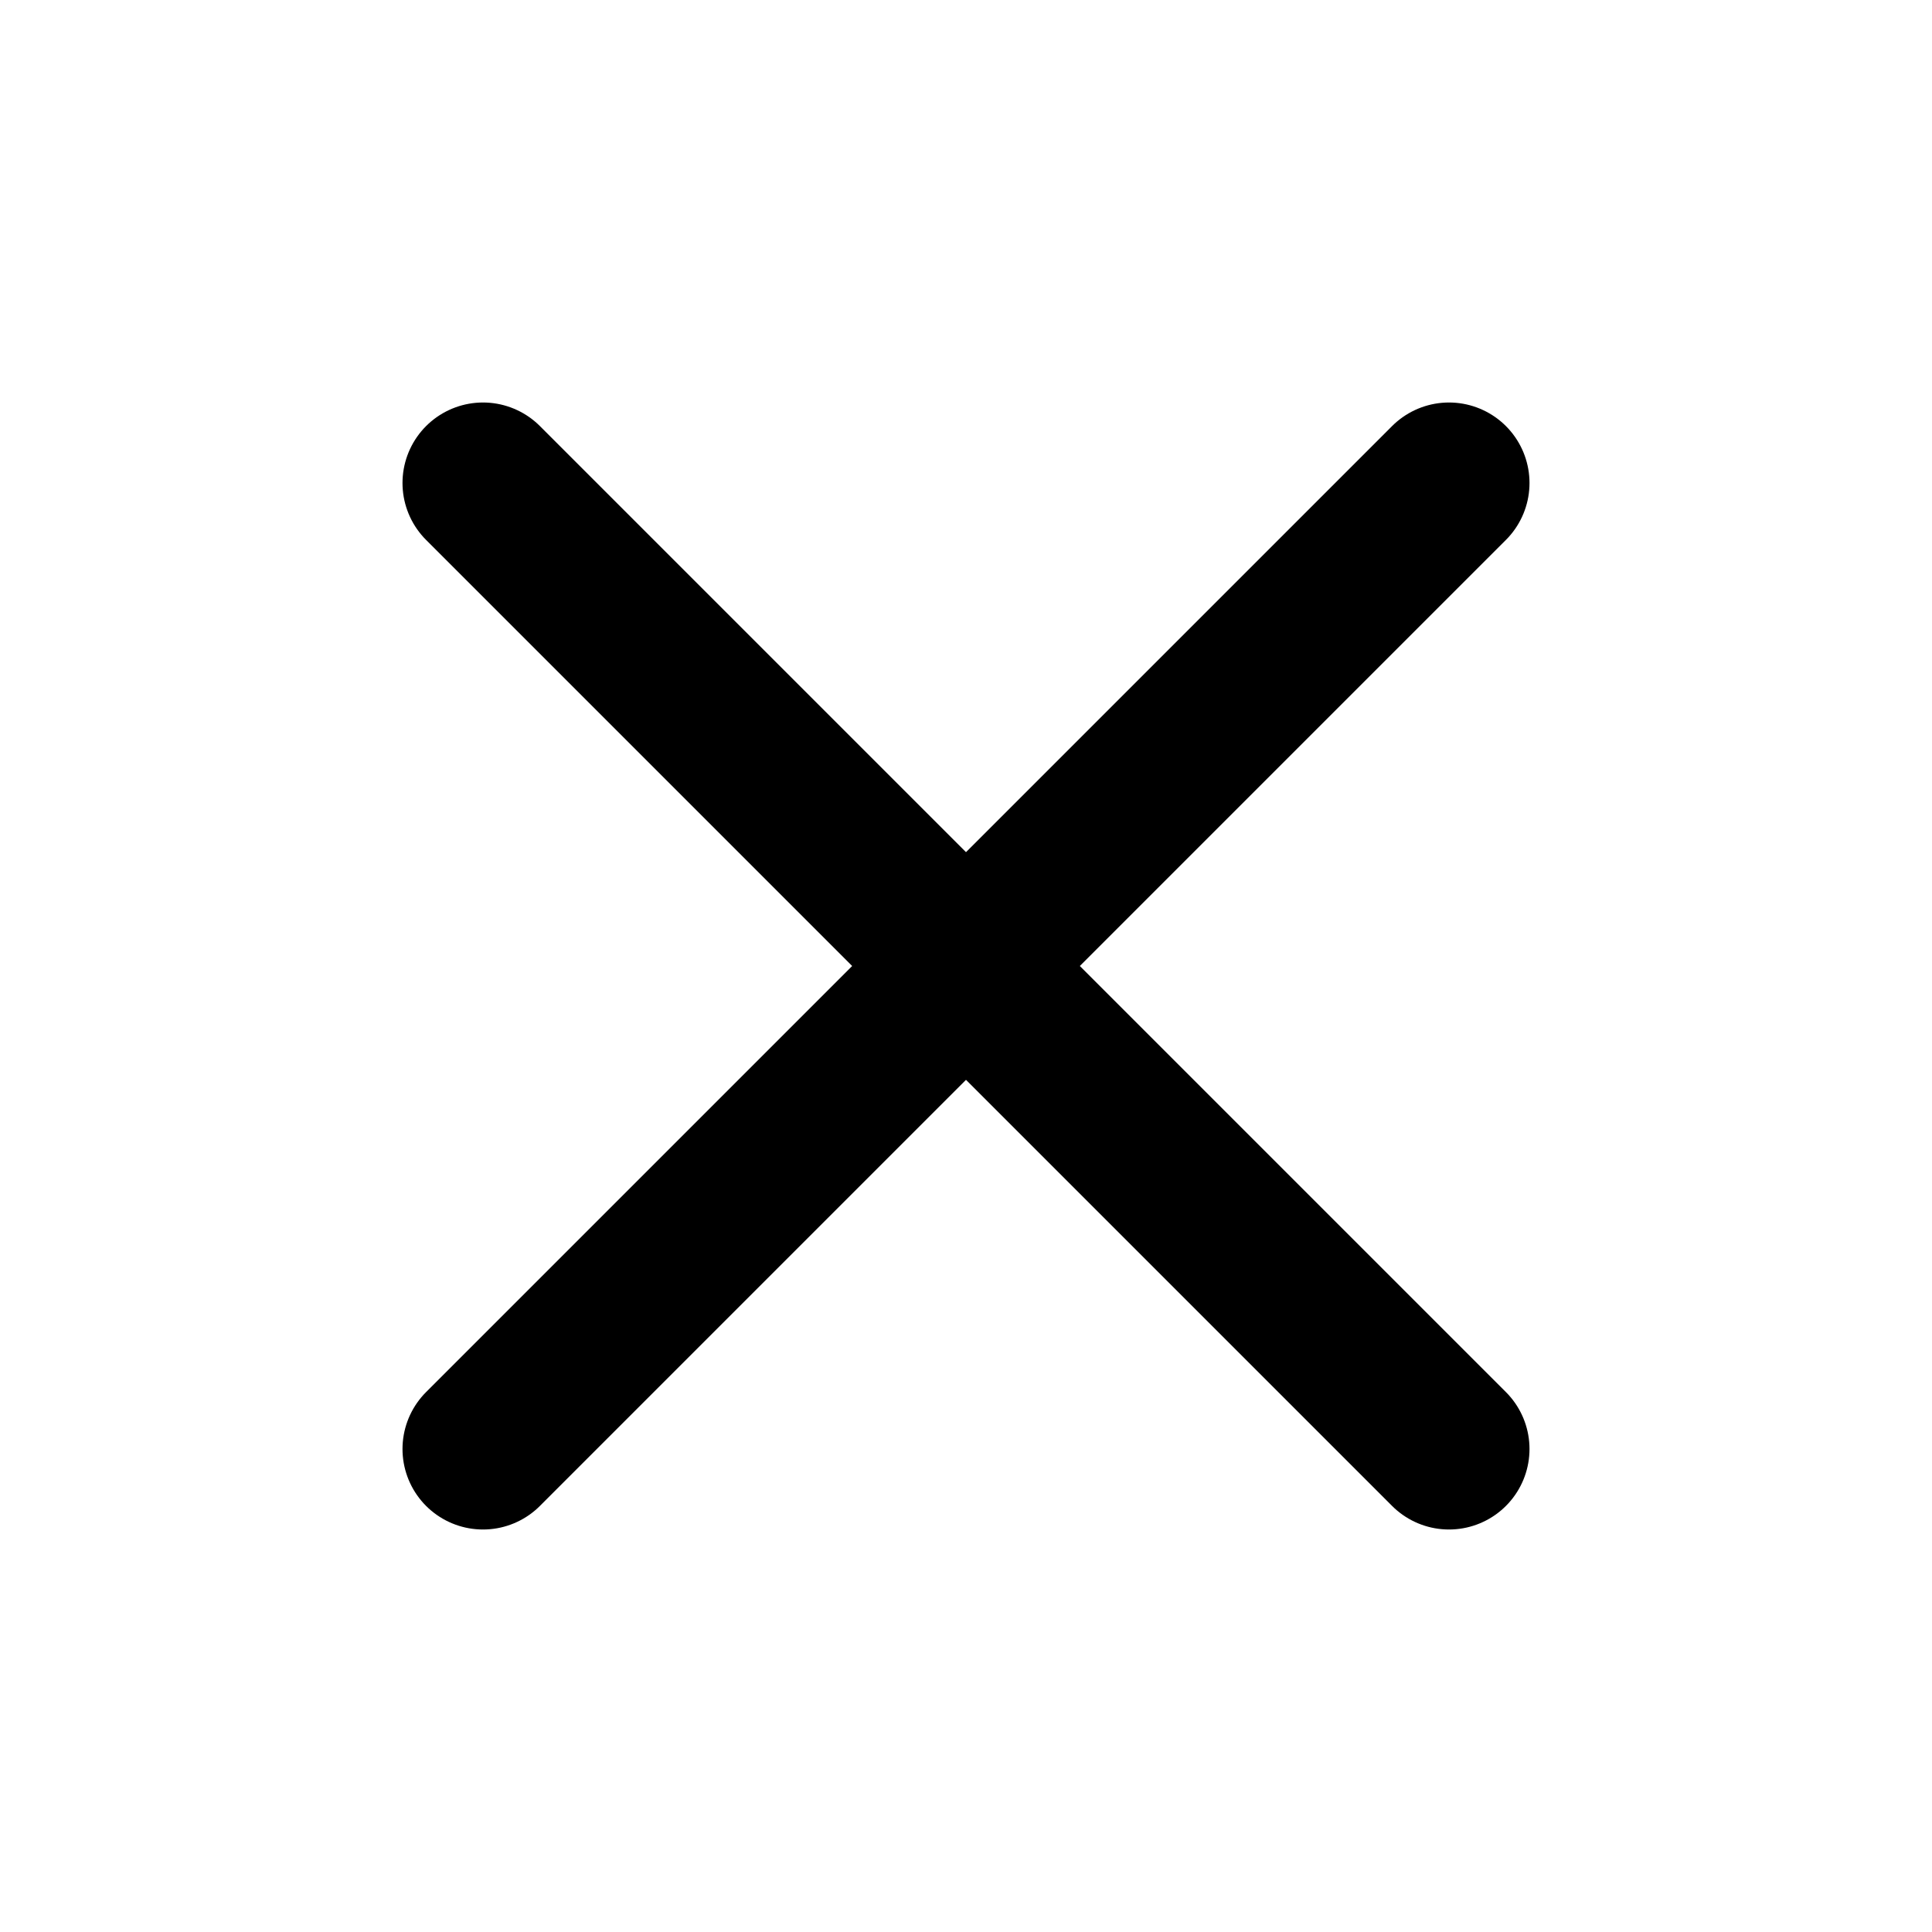
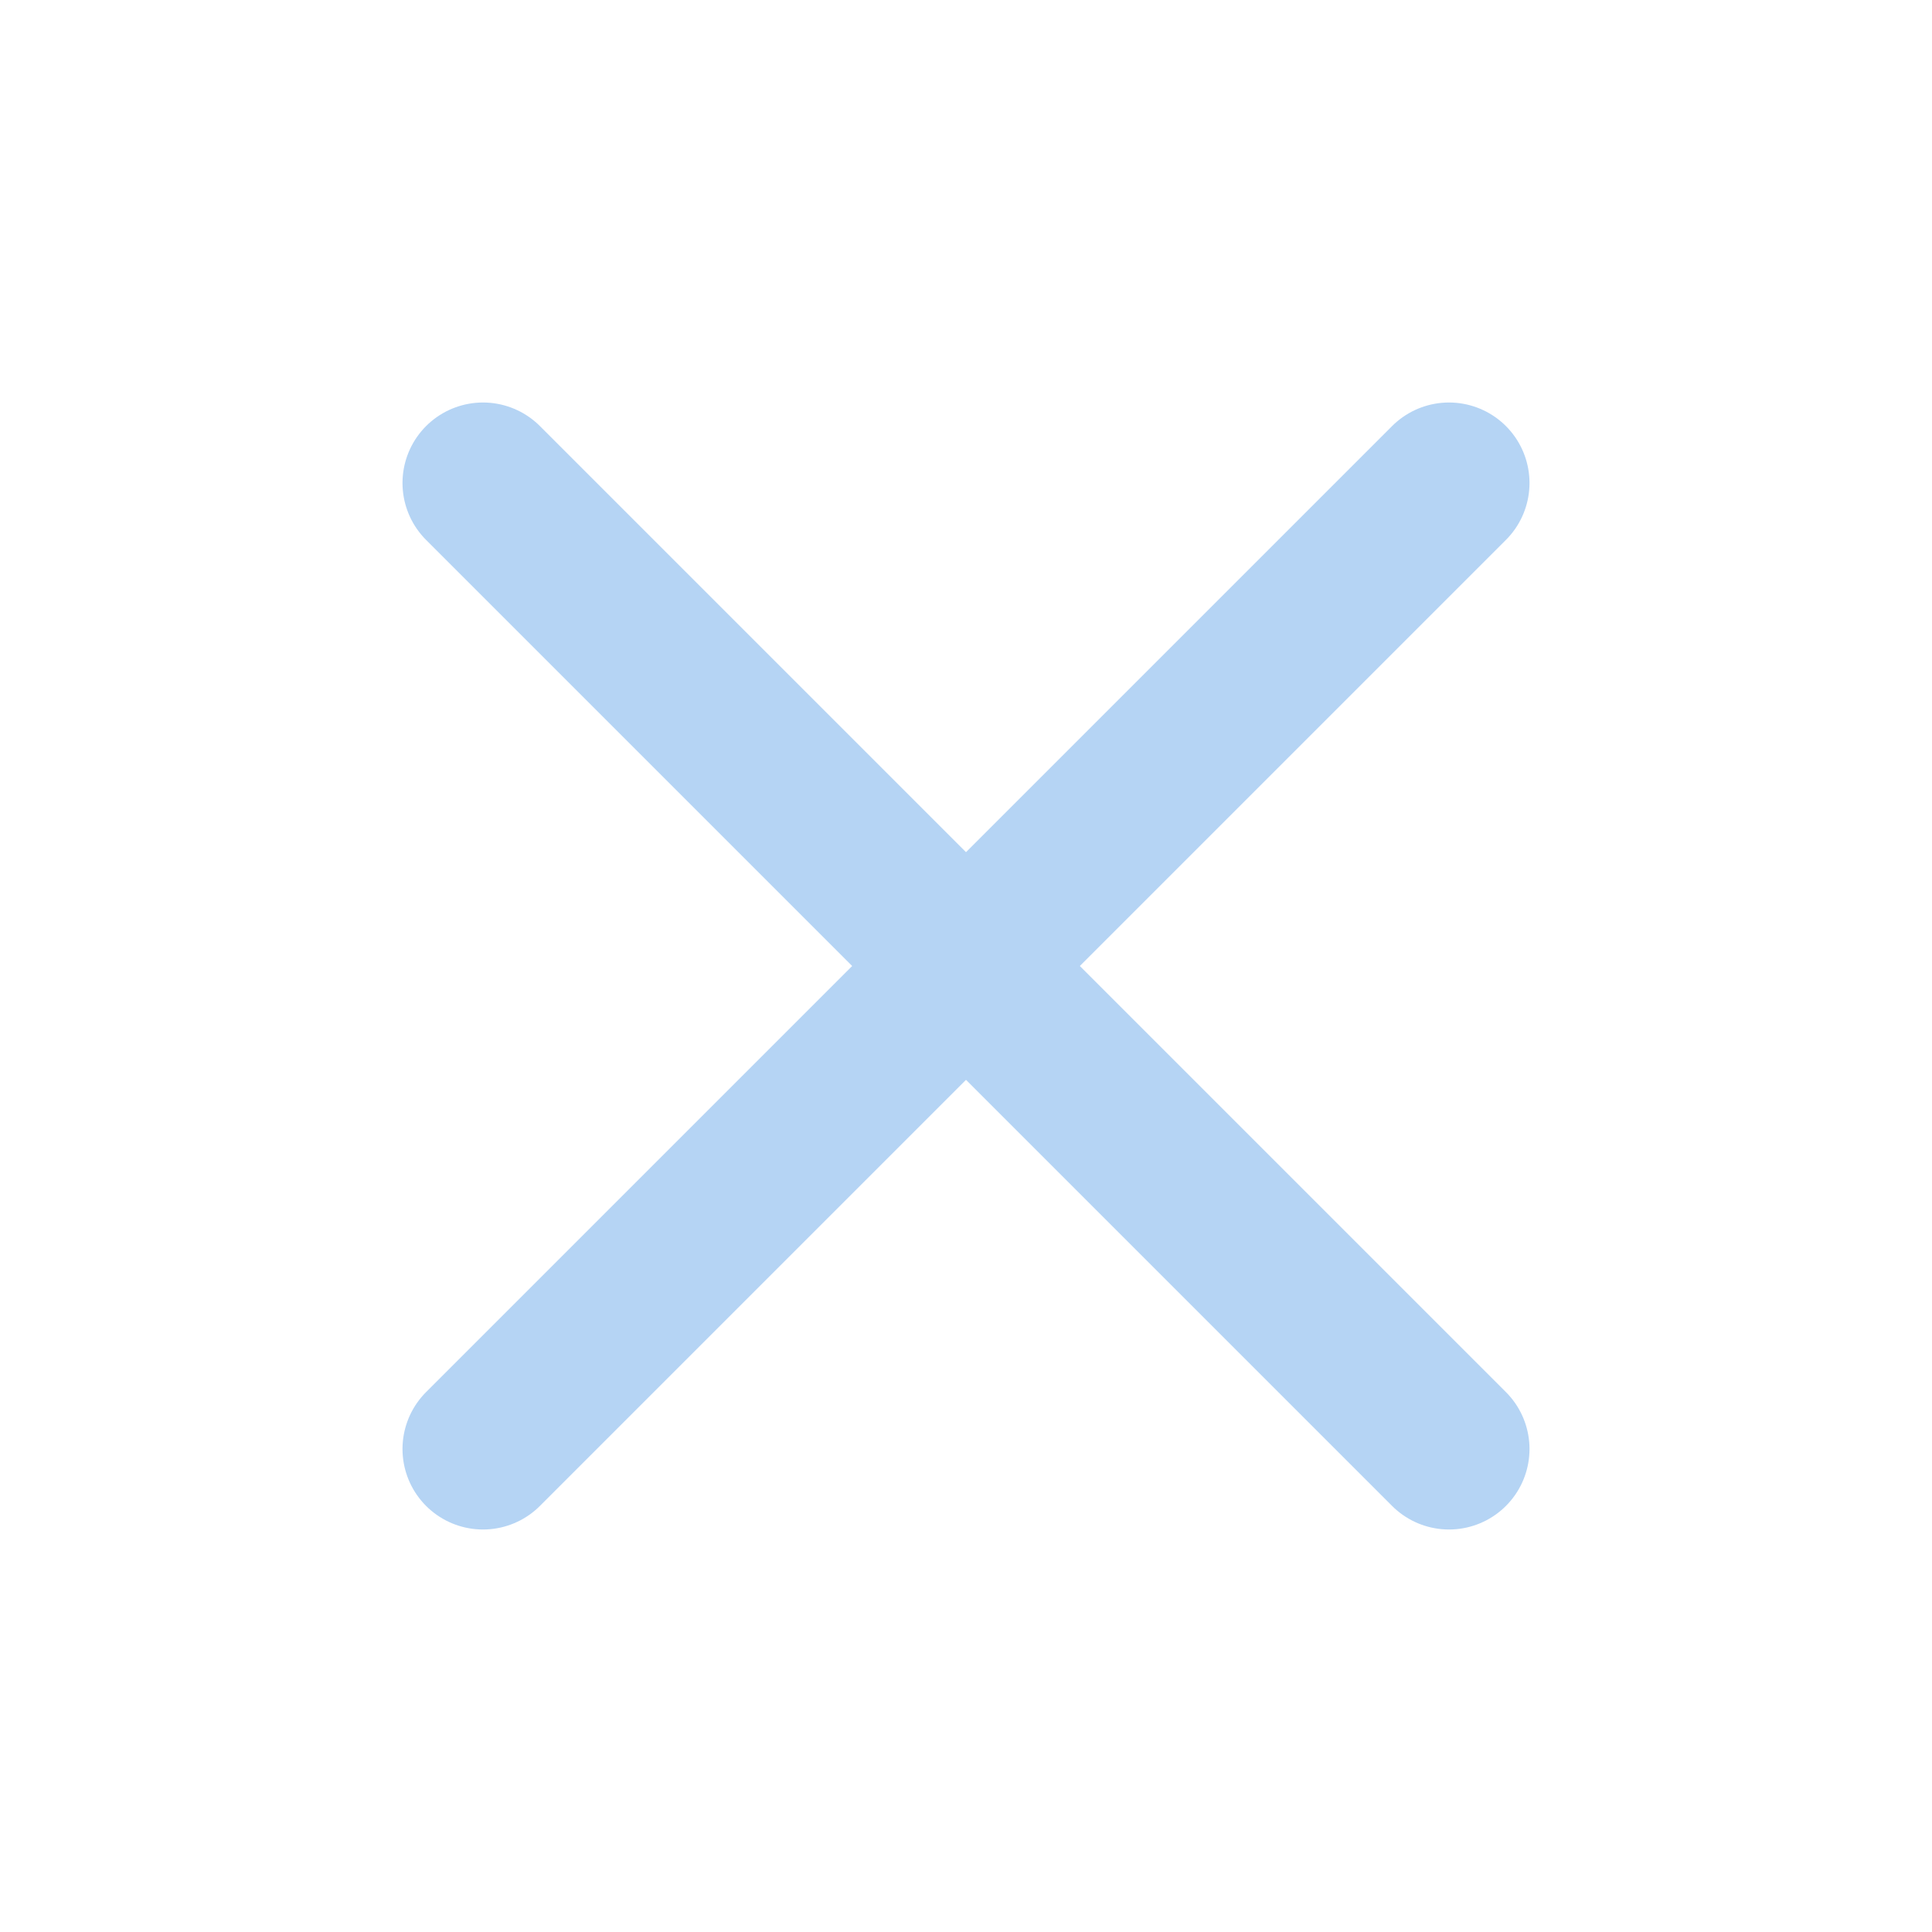
<svg xmlns="http://www.w3.org/2000/svg" width="24" height="24" viewBox="0 0 24 24" fill="none">
-   <path d="M18 6L6 18M6 6L18 18" stroke="currentColor" stroke-width="2" stroke-linecap="round" stroke-linejoin="round" />
+   <path d="M18 6L6 18M6 6L18 18" stroke="#B5D4F4" stroke-width="2" stroke-linecap="round" stroke-linejoin="round" />
</svg>
